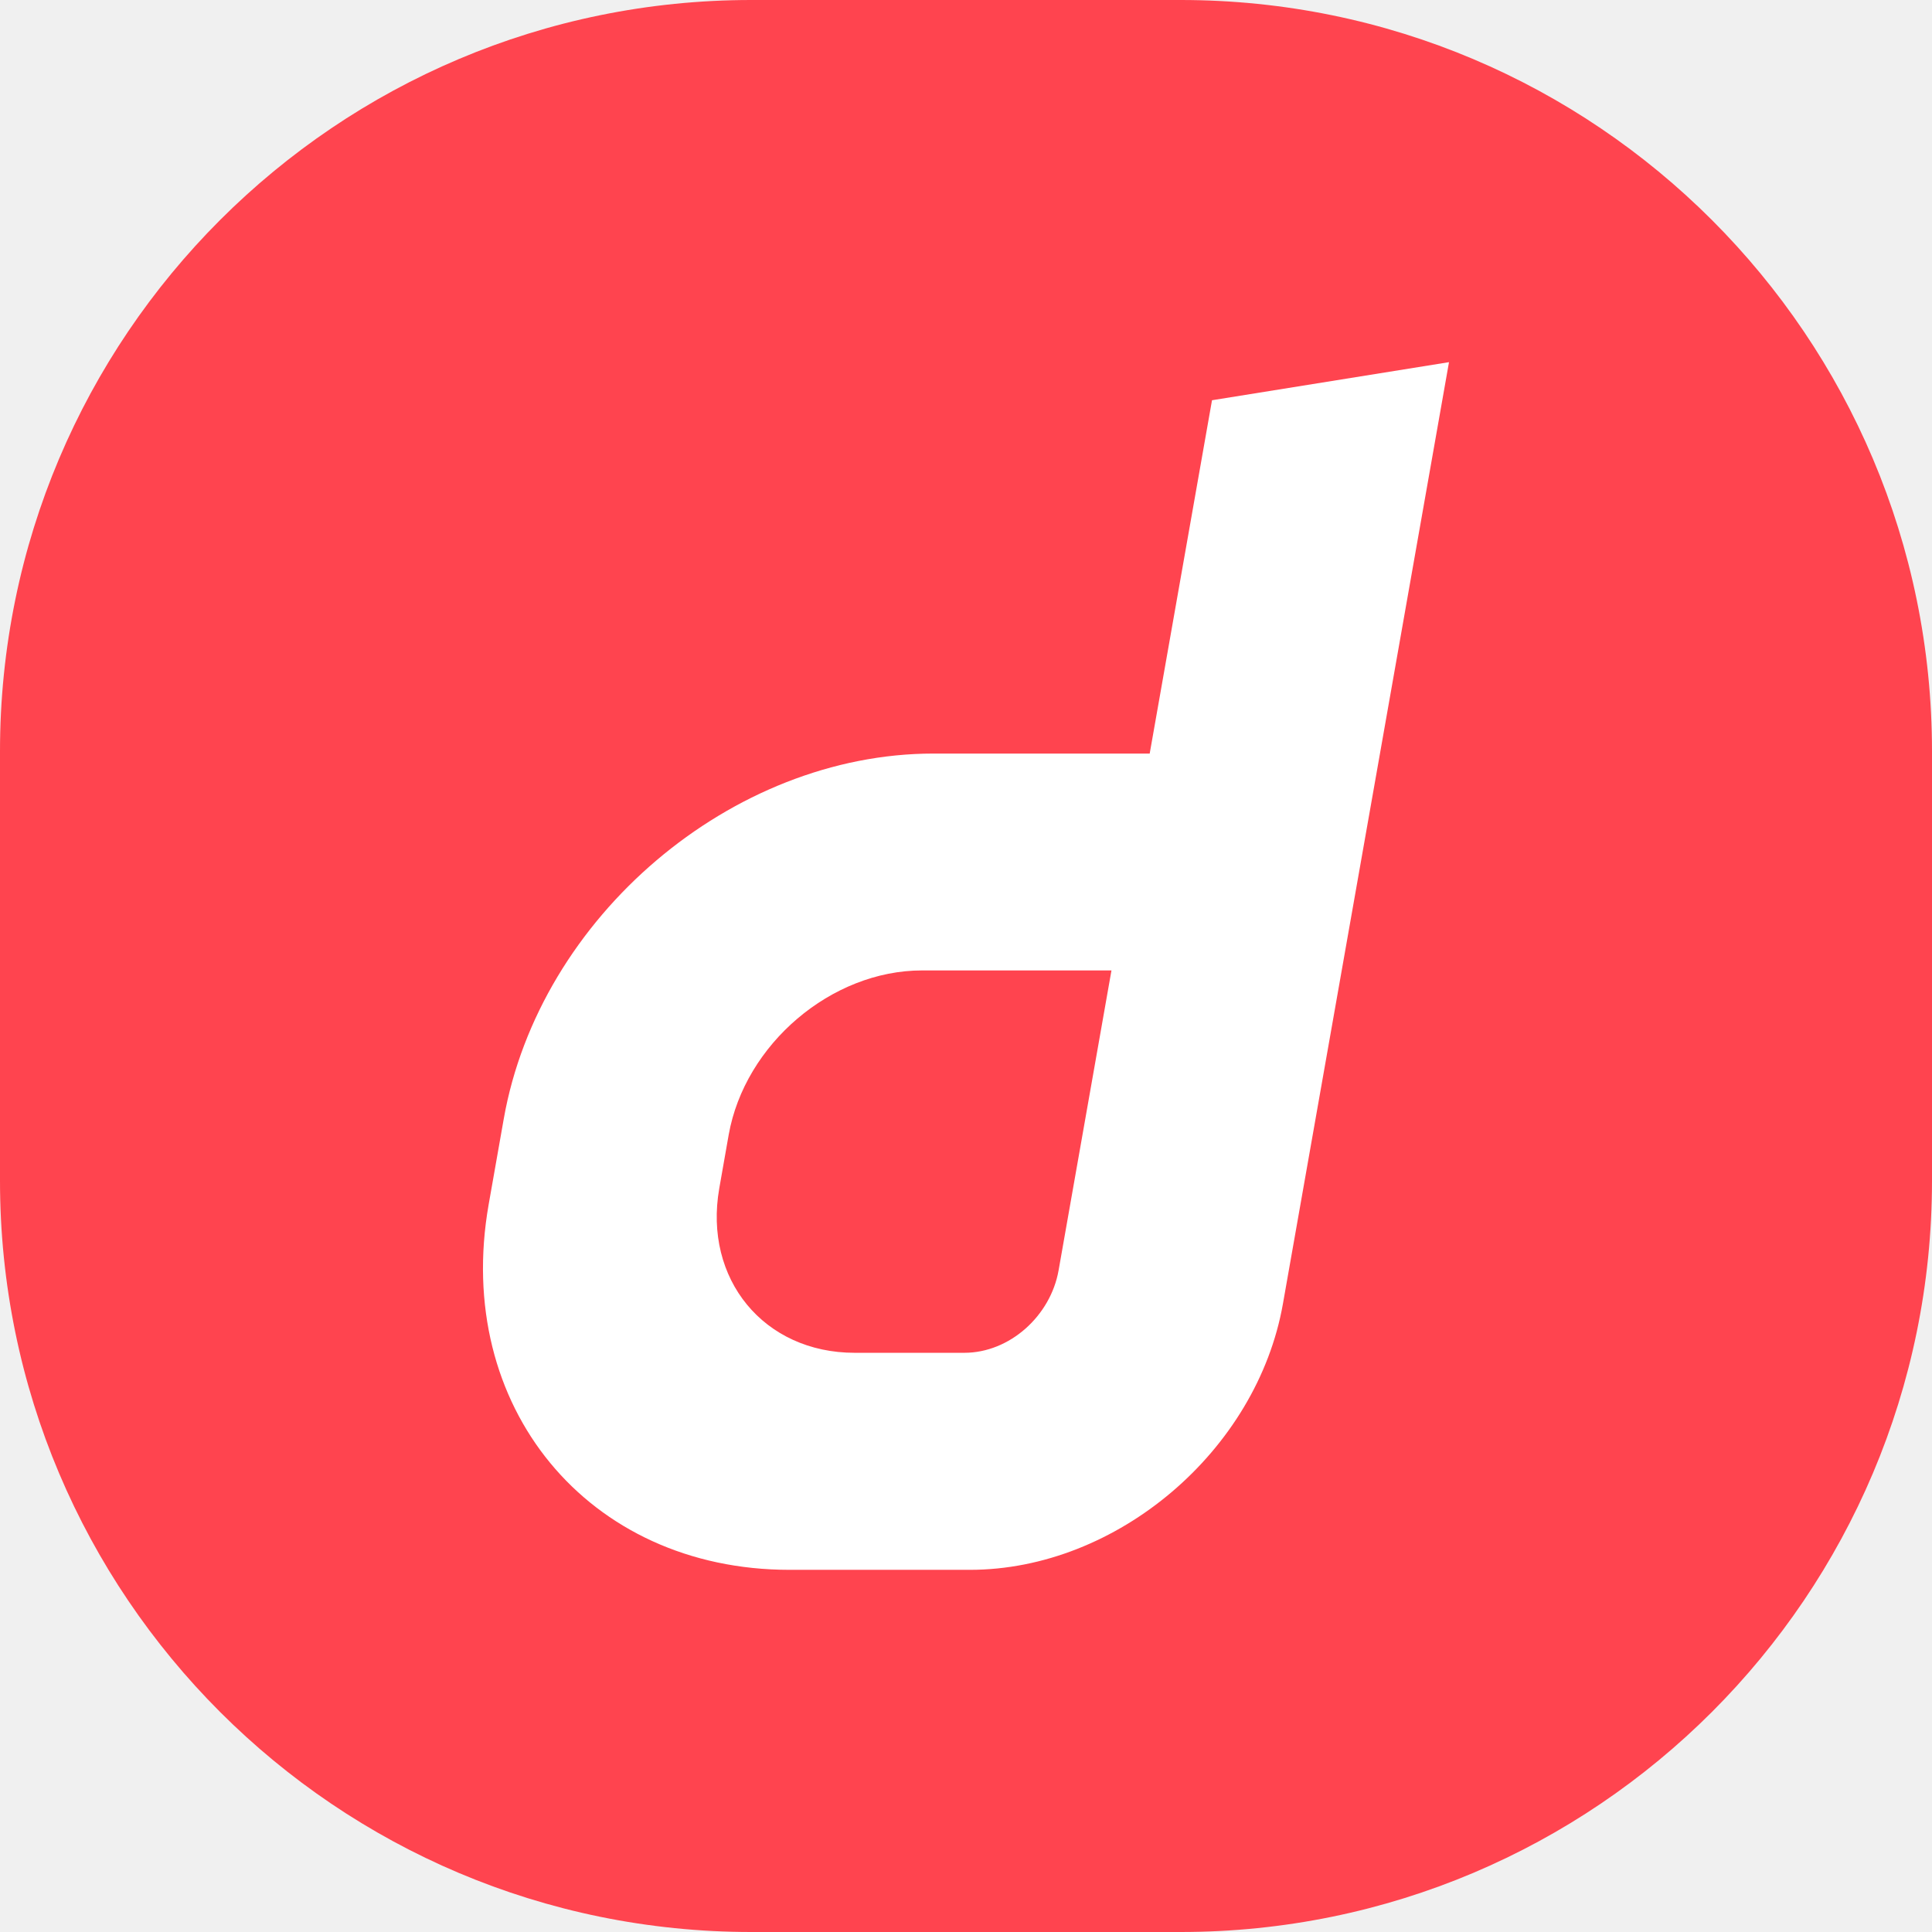
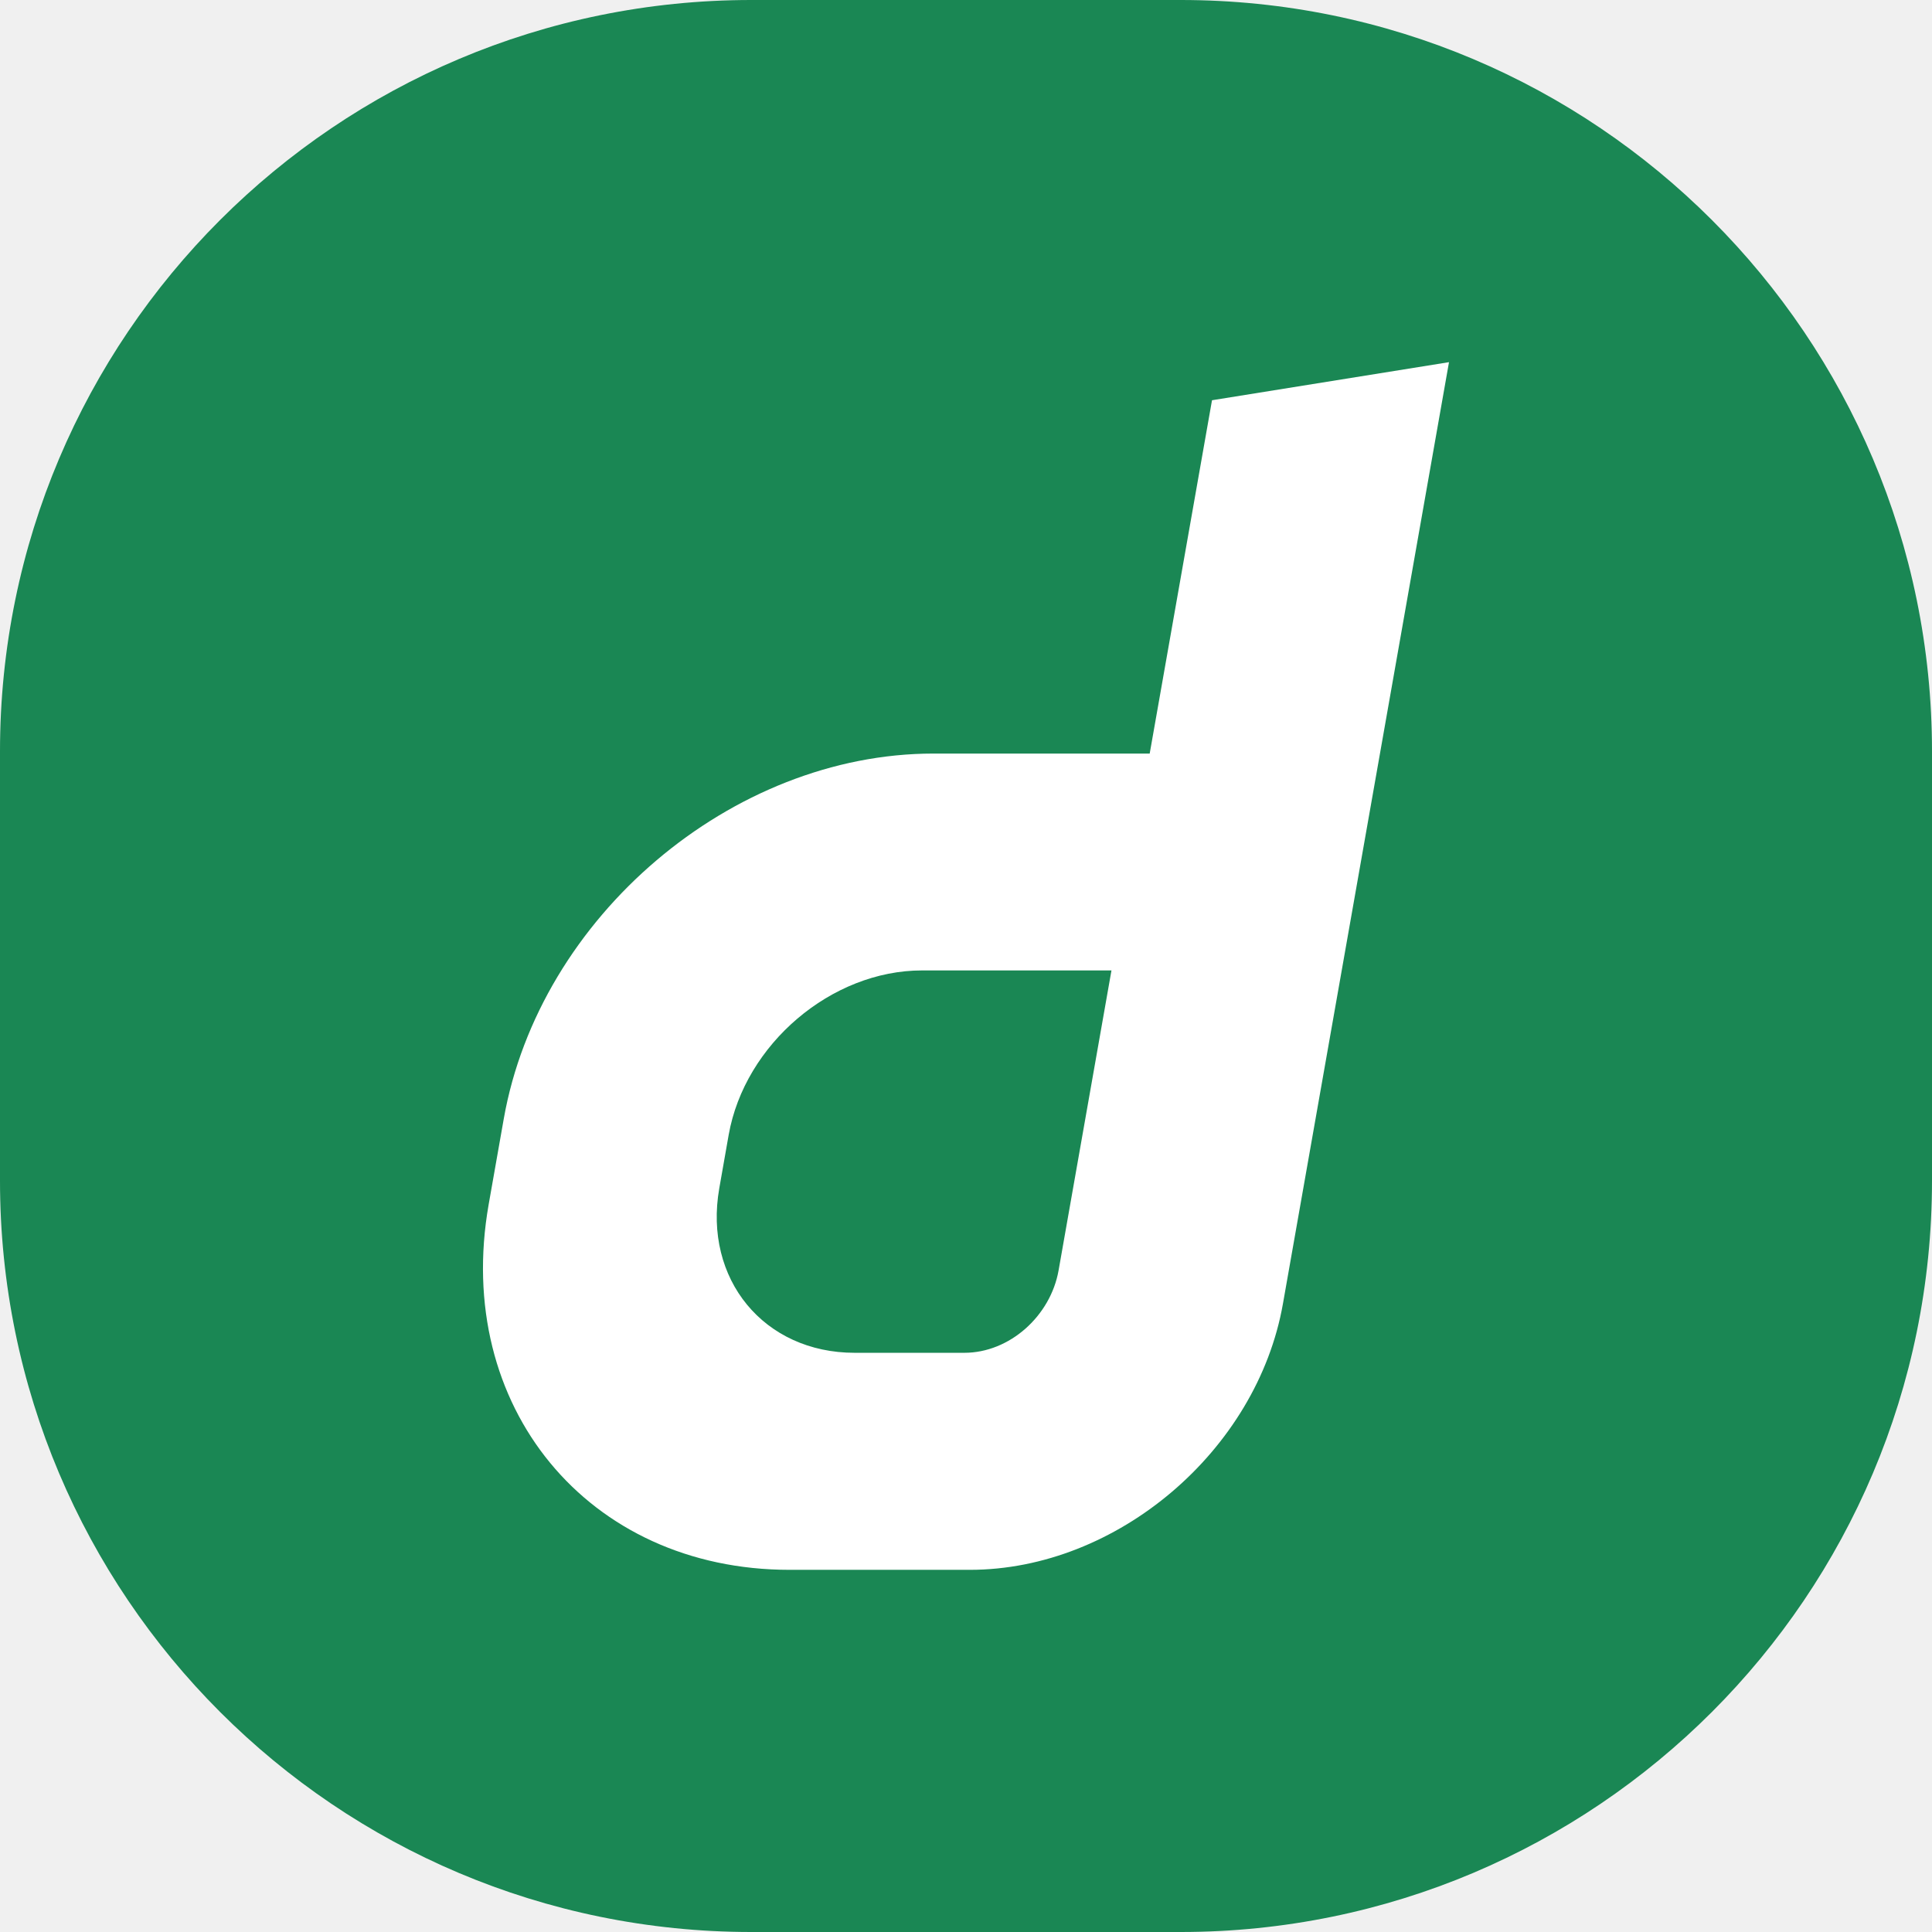
<svg xmlns="http://www.w3.org/2000/svg" width="24" height="24" fill="none">
-   <path d="M0 9.333A9.333 9.333 0 0 1 9.333 0h5.334A9.333 9.333 0 0 1 24 9.333v5.334A9.333 9.333 0 0 1 14.667 24H9.333A9.333 9.333 0 0 1 0 14.667V9.333Z" fill="#FF444F" />
+   <path d="M0 9.333A9.333 9.333 0 0 1 9.333 0h5.334A9.333 9.333 0 0 1 24 9.333v5.334A9.333 9.333 0 0 1 14.667 24H9.333A9.333 9.333 0 0 1 0 14.667V9.333Z" fill="#1a8754" />
  <path d="m15.056 4.972-.774 4.389h-2.686c-2.507 0-4.895 2.03-5.338 4.537l-.188 1.066c-.44 2.507 1.232 4.537 3.738 4.537h2.24c1.827 0 3.567-1.479 3.889-3.305L18 4.499l-2.944.473Zm-1.906 10.81c-.1.564-.607 1.023-1.171 1.023h-1.362c-1.126 0-1.88-.914-1.682-2.043l.117-.665c.2-1.126 1.275-2.042 2.402-2.042h2.353l-.657 3.727Z" fill="#fff" />
</svg>
